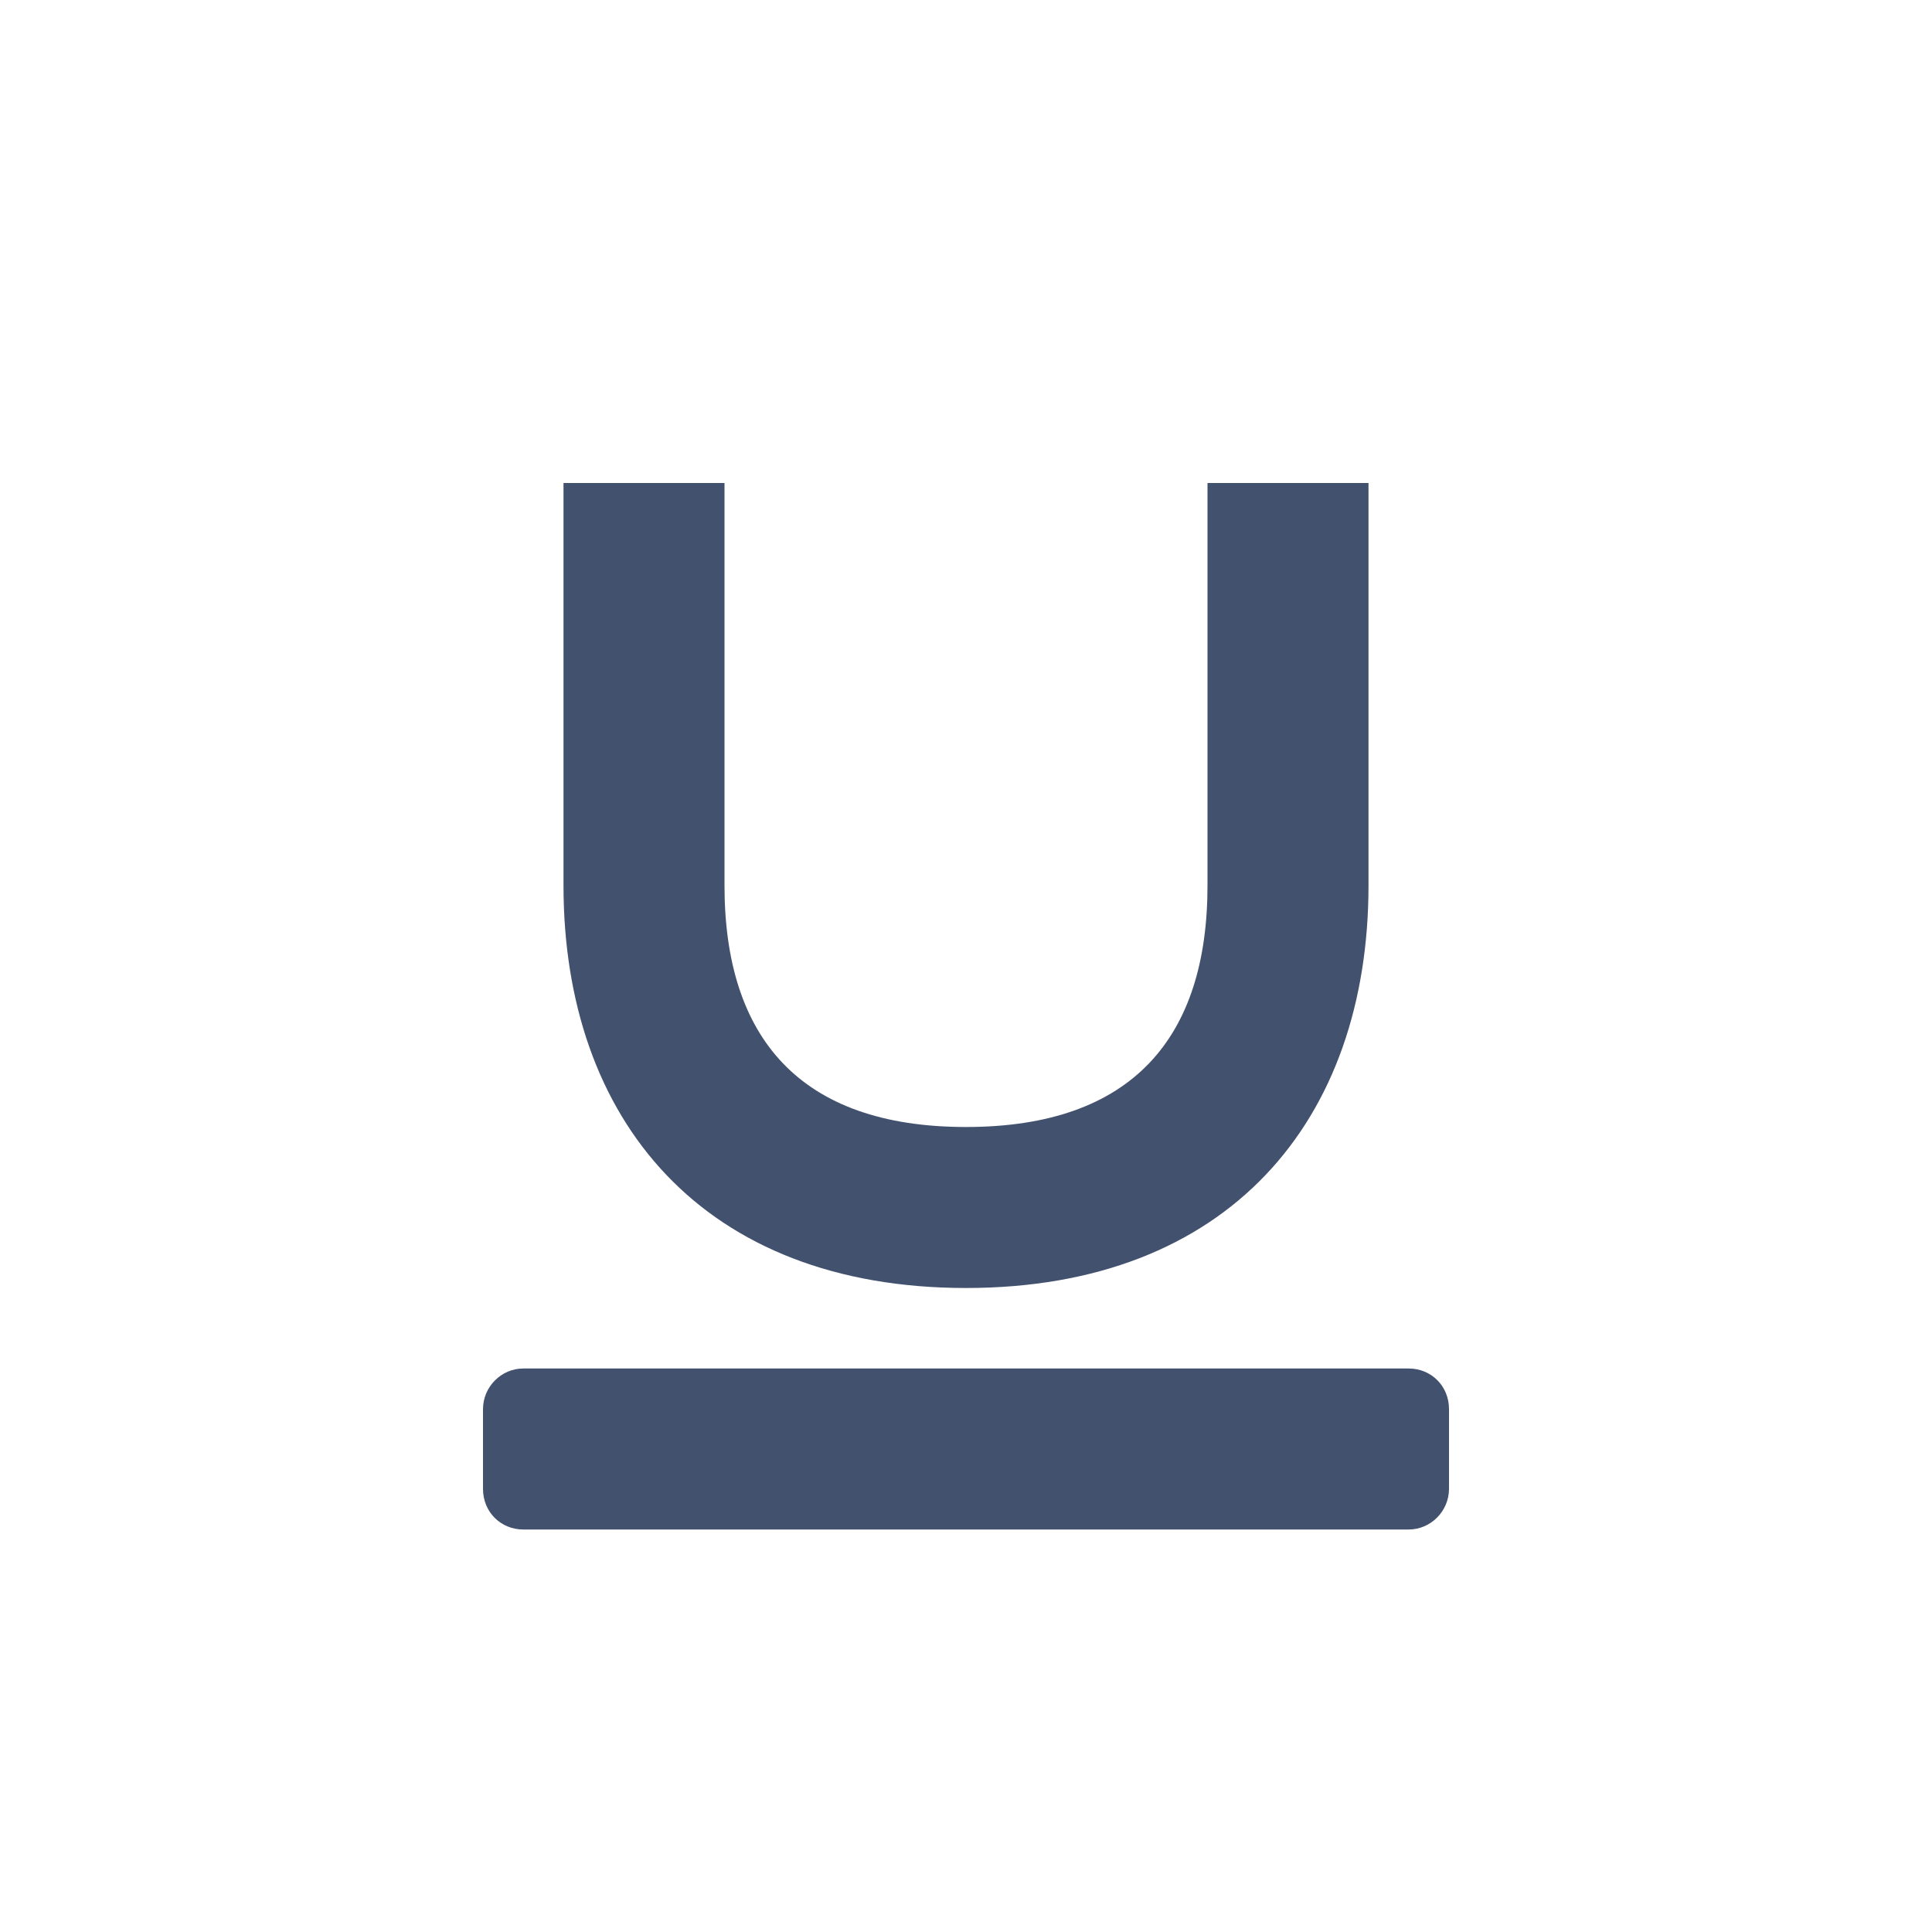
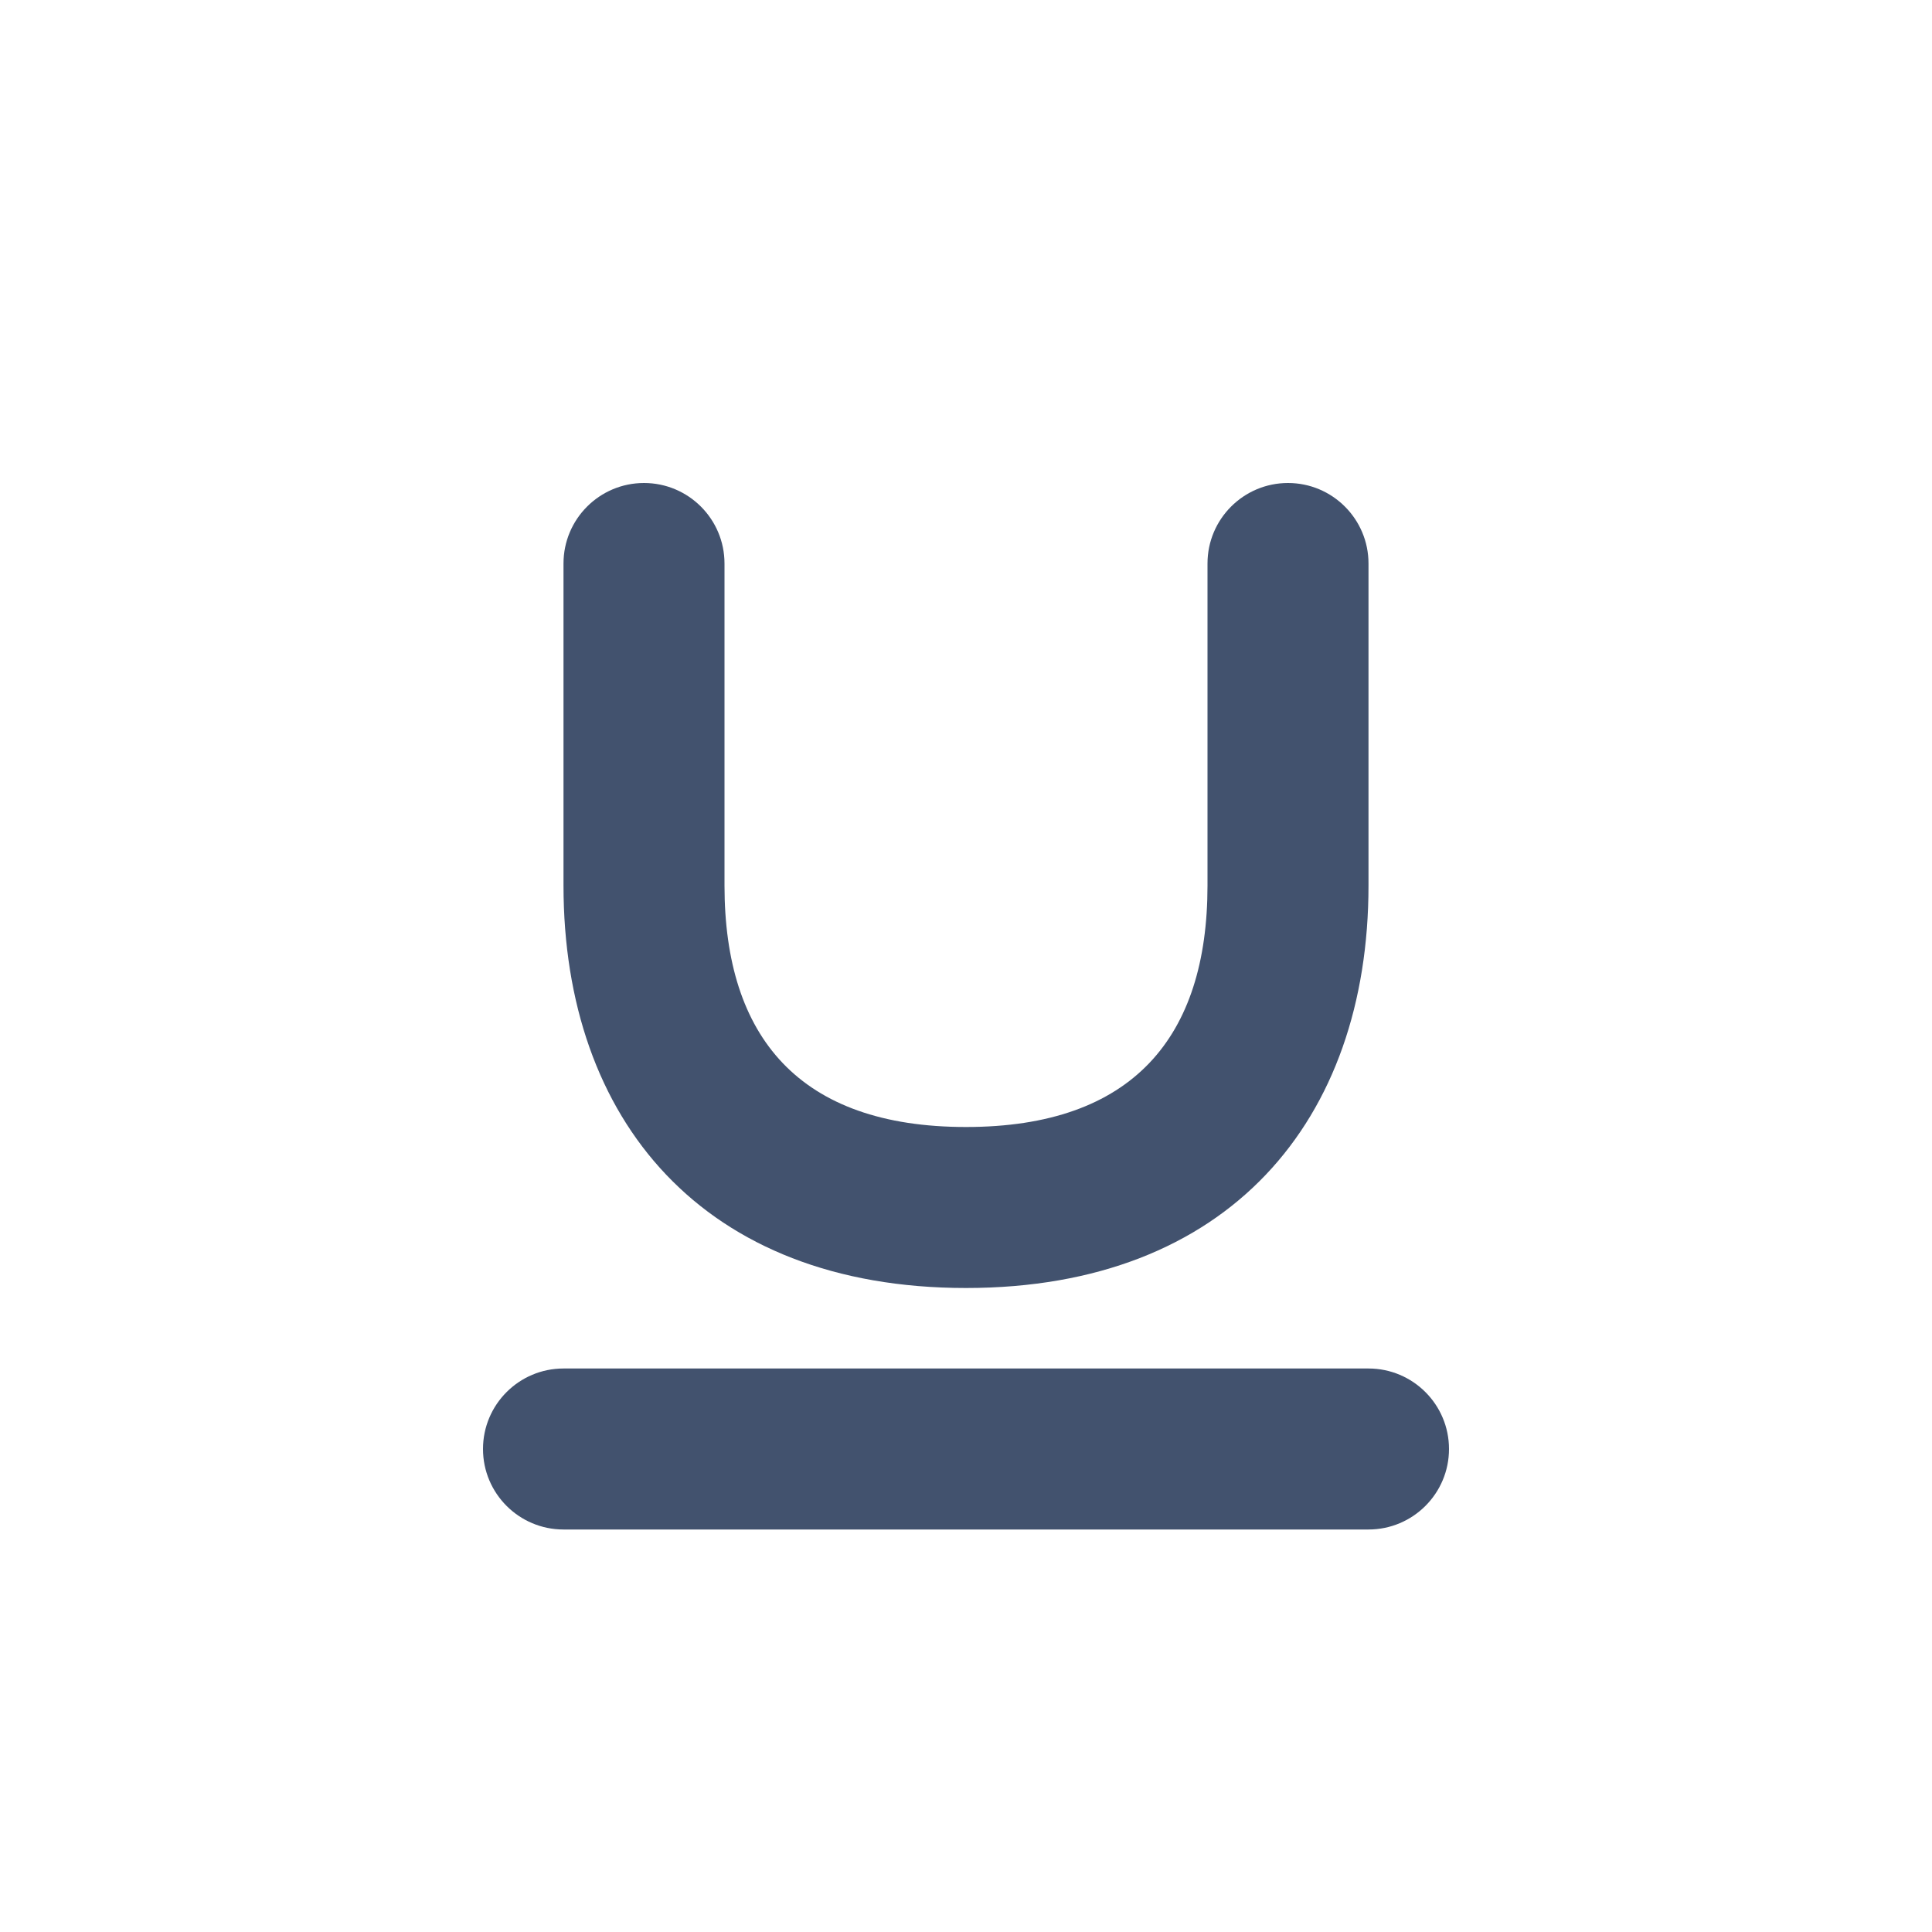
<svg xmlns="http://www.w3.org/2000/svg" width="24px" height="24px" viewBox="0 0 24 24" version="1.1">
  <defs />
-   <g id="Original" stroke="none" stroke-width="1" fill="none" fill-rule="evenodd">
+   <g id="Icons" stroke="none" stroke-width="1" fill="none" fill-rule="evenodd">
    <g id="editor/underline" fill-rule="nonzero" fill="#42526E">
-       <path d="M7,6 L9,6 L9,11 C9,12.884 9.93,14 12,14 C14.07,14 15,12.884 15,11 L15,6 L17,6 L17,11 C17,13.916 15.263,16 12,16 C8.737,16 7,13.916 7,11 L7,6 Z M6,17.505 C6,17.226 6.229,17 6.5,17 L17.5,17 C17.776,17 18,17.214 18,17.505 L18,18.495 C18,18.774 17.771,19 17.5,19 L6.5,19 C6.224,19 6,18.786 6,18.495 L6,17.505 Z" id="Shape" />
+       <path d="M7,7 L7,7 C7,6.448 7.448,6 8,6 L8,6 L8,6 C8.552,6 9,6.448 9,7 L9,7 L9,11 C9,12.884 9.93,14 12,14 C14.07,14 15,12.884 15,11 L15,7 C15,6.448 15.448,6 16,6 C16.552,6 17,6.448 17,7 L17,7 L17,11 C17,13.916 15.263,16 12,16 C8.737,16 7,13.916 7,11 L7,7 Z M7,17 L17,17 C17.552,17 18,17.448 18,18 C18,18.552 17.552,19 17,19 L7,19 C6.448,19 6,18.552 6,18 C6,17.448 6.448,17 7,17 L7,17 Z" id="underline" />
    </g>
  </g>
</svg>
